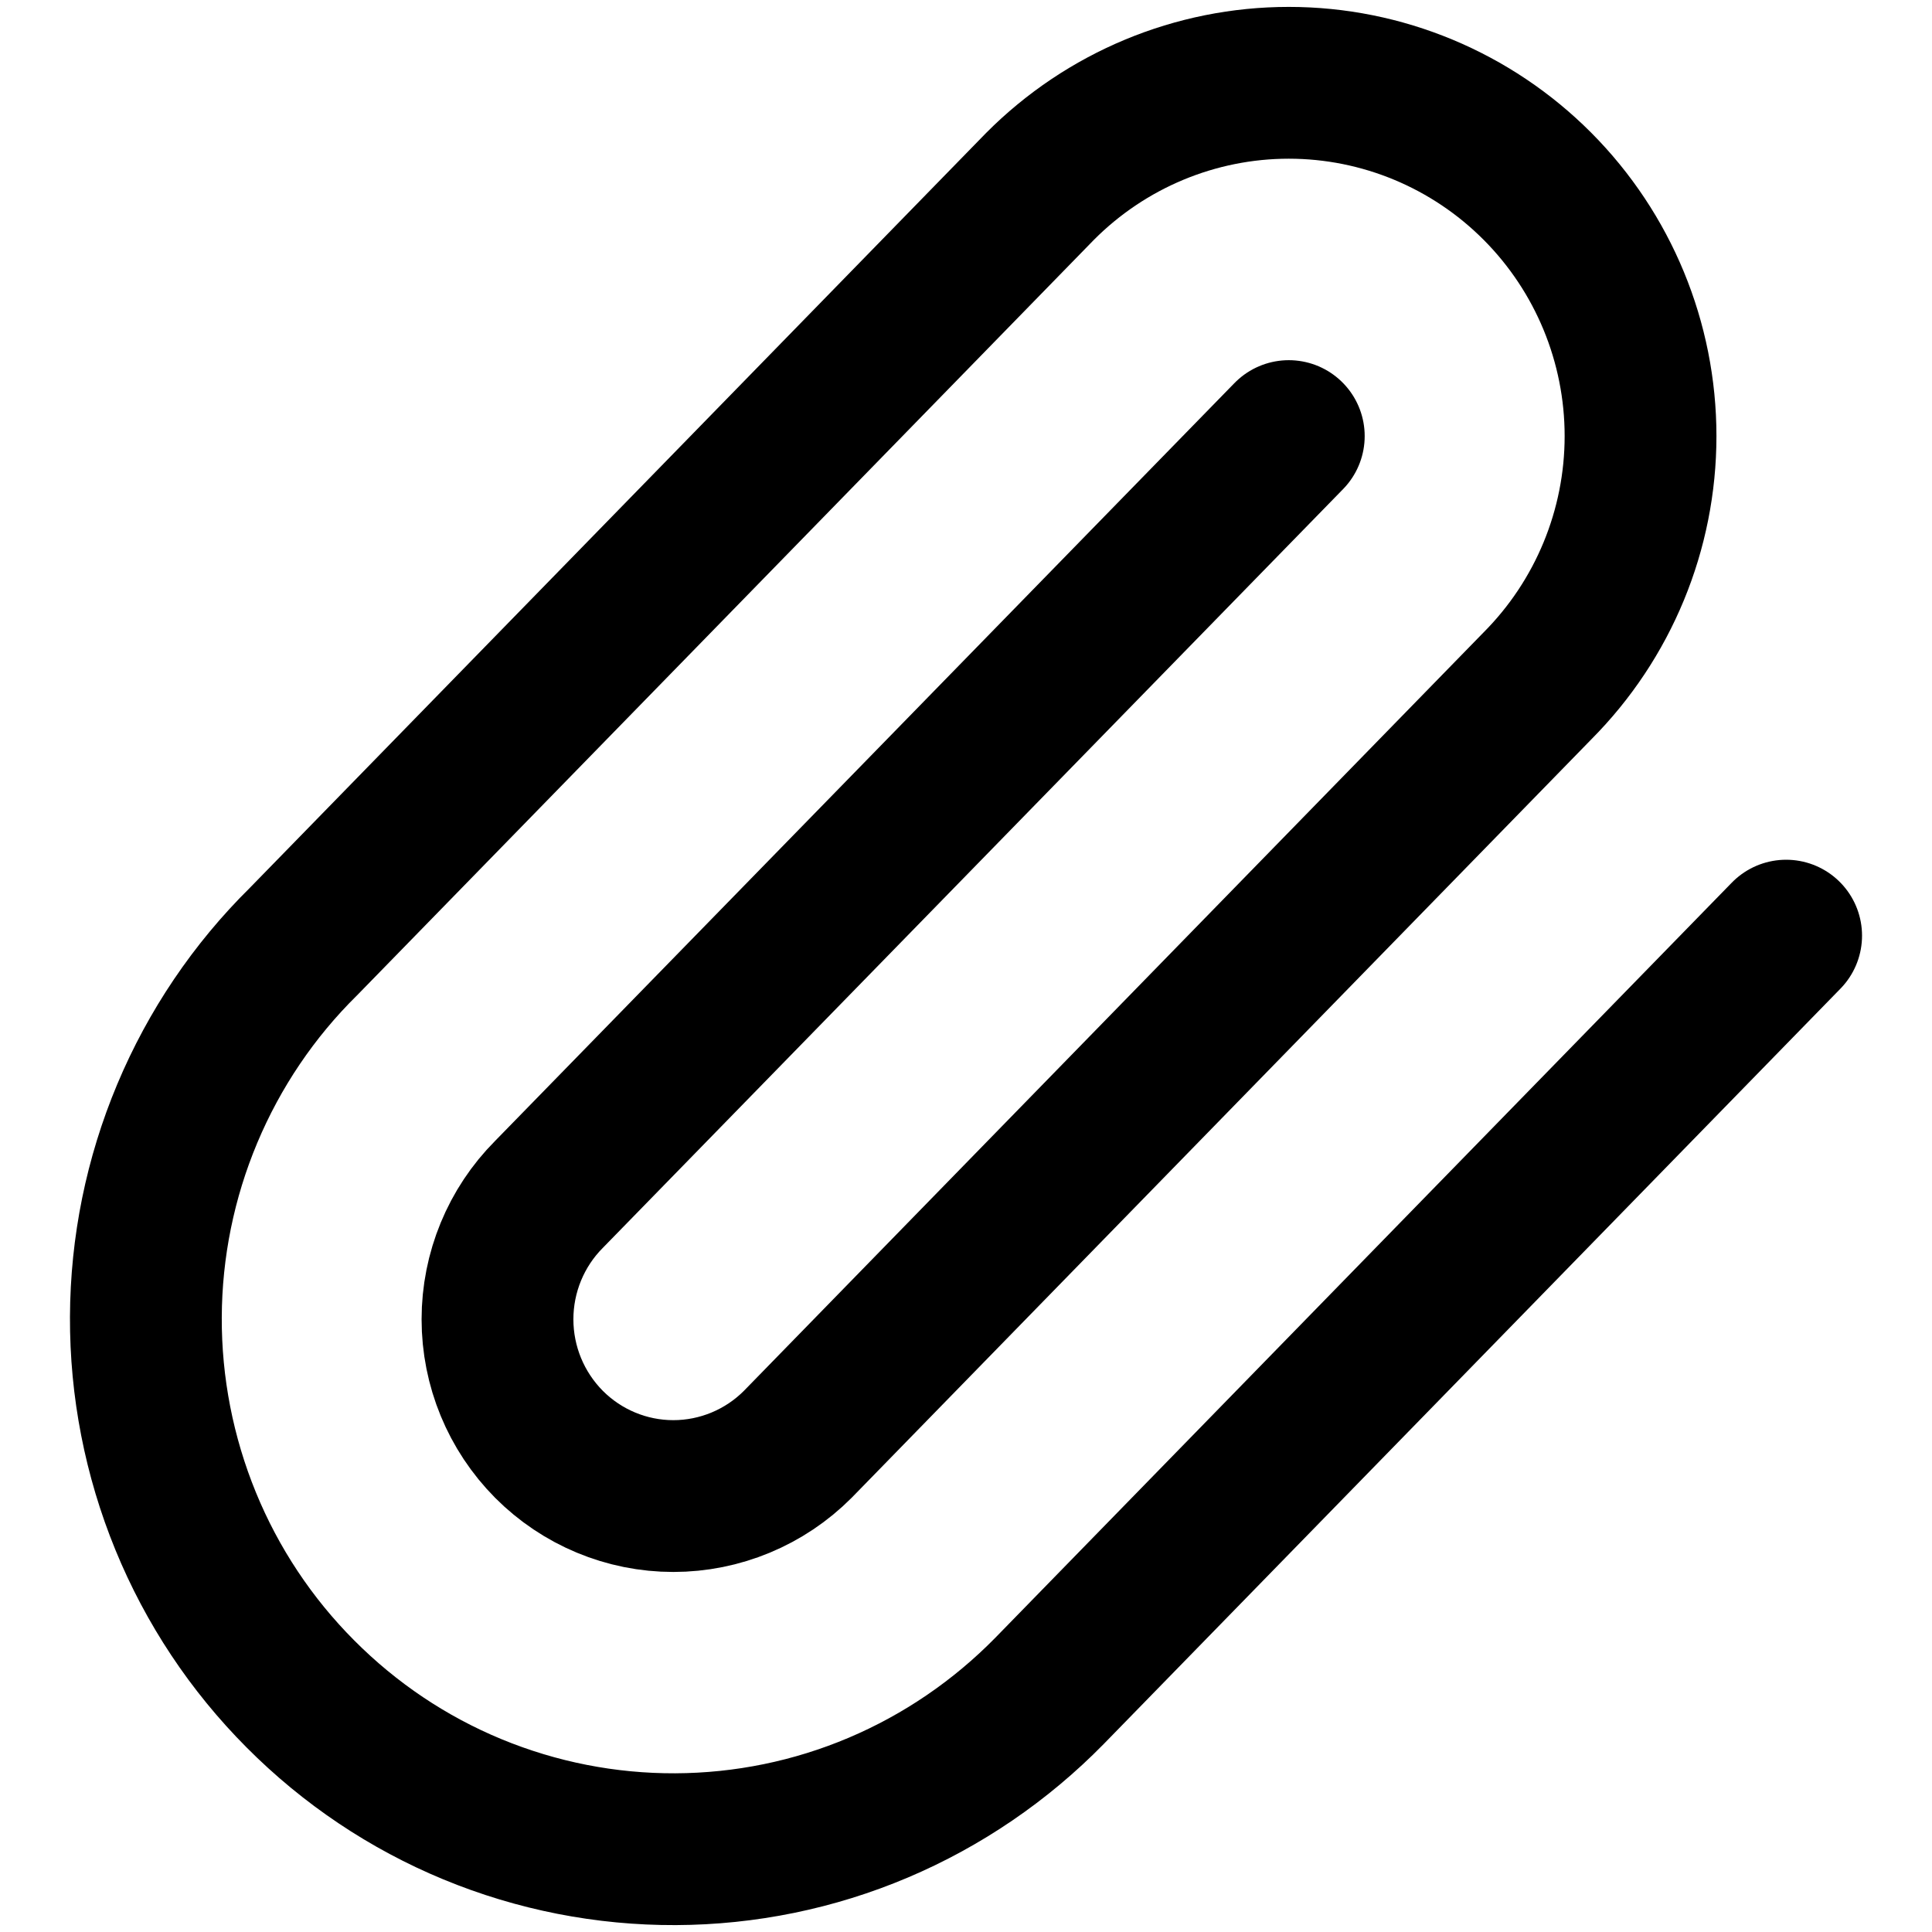
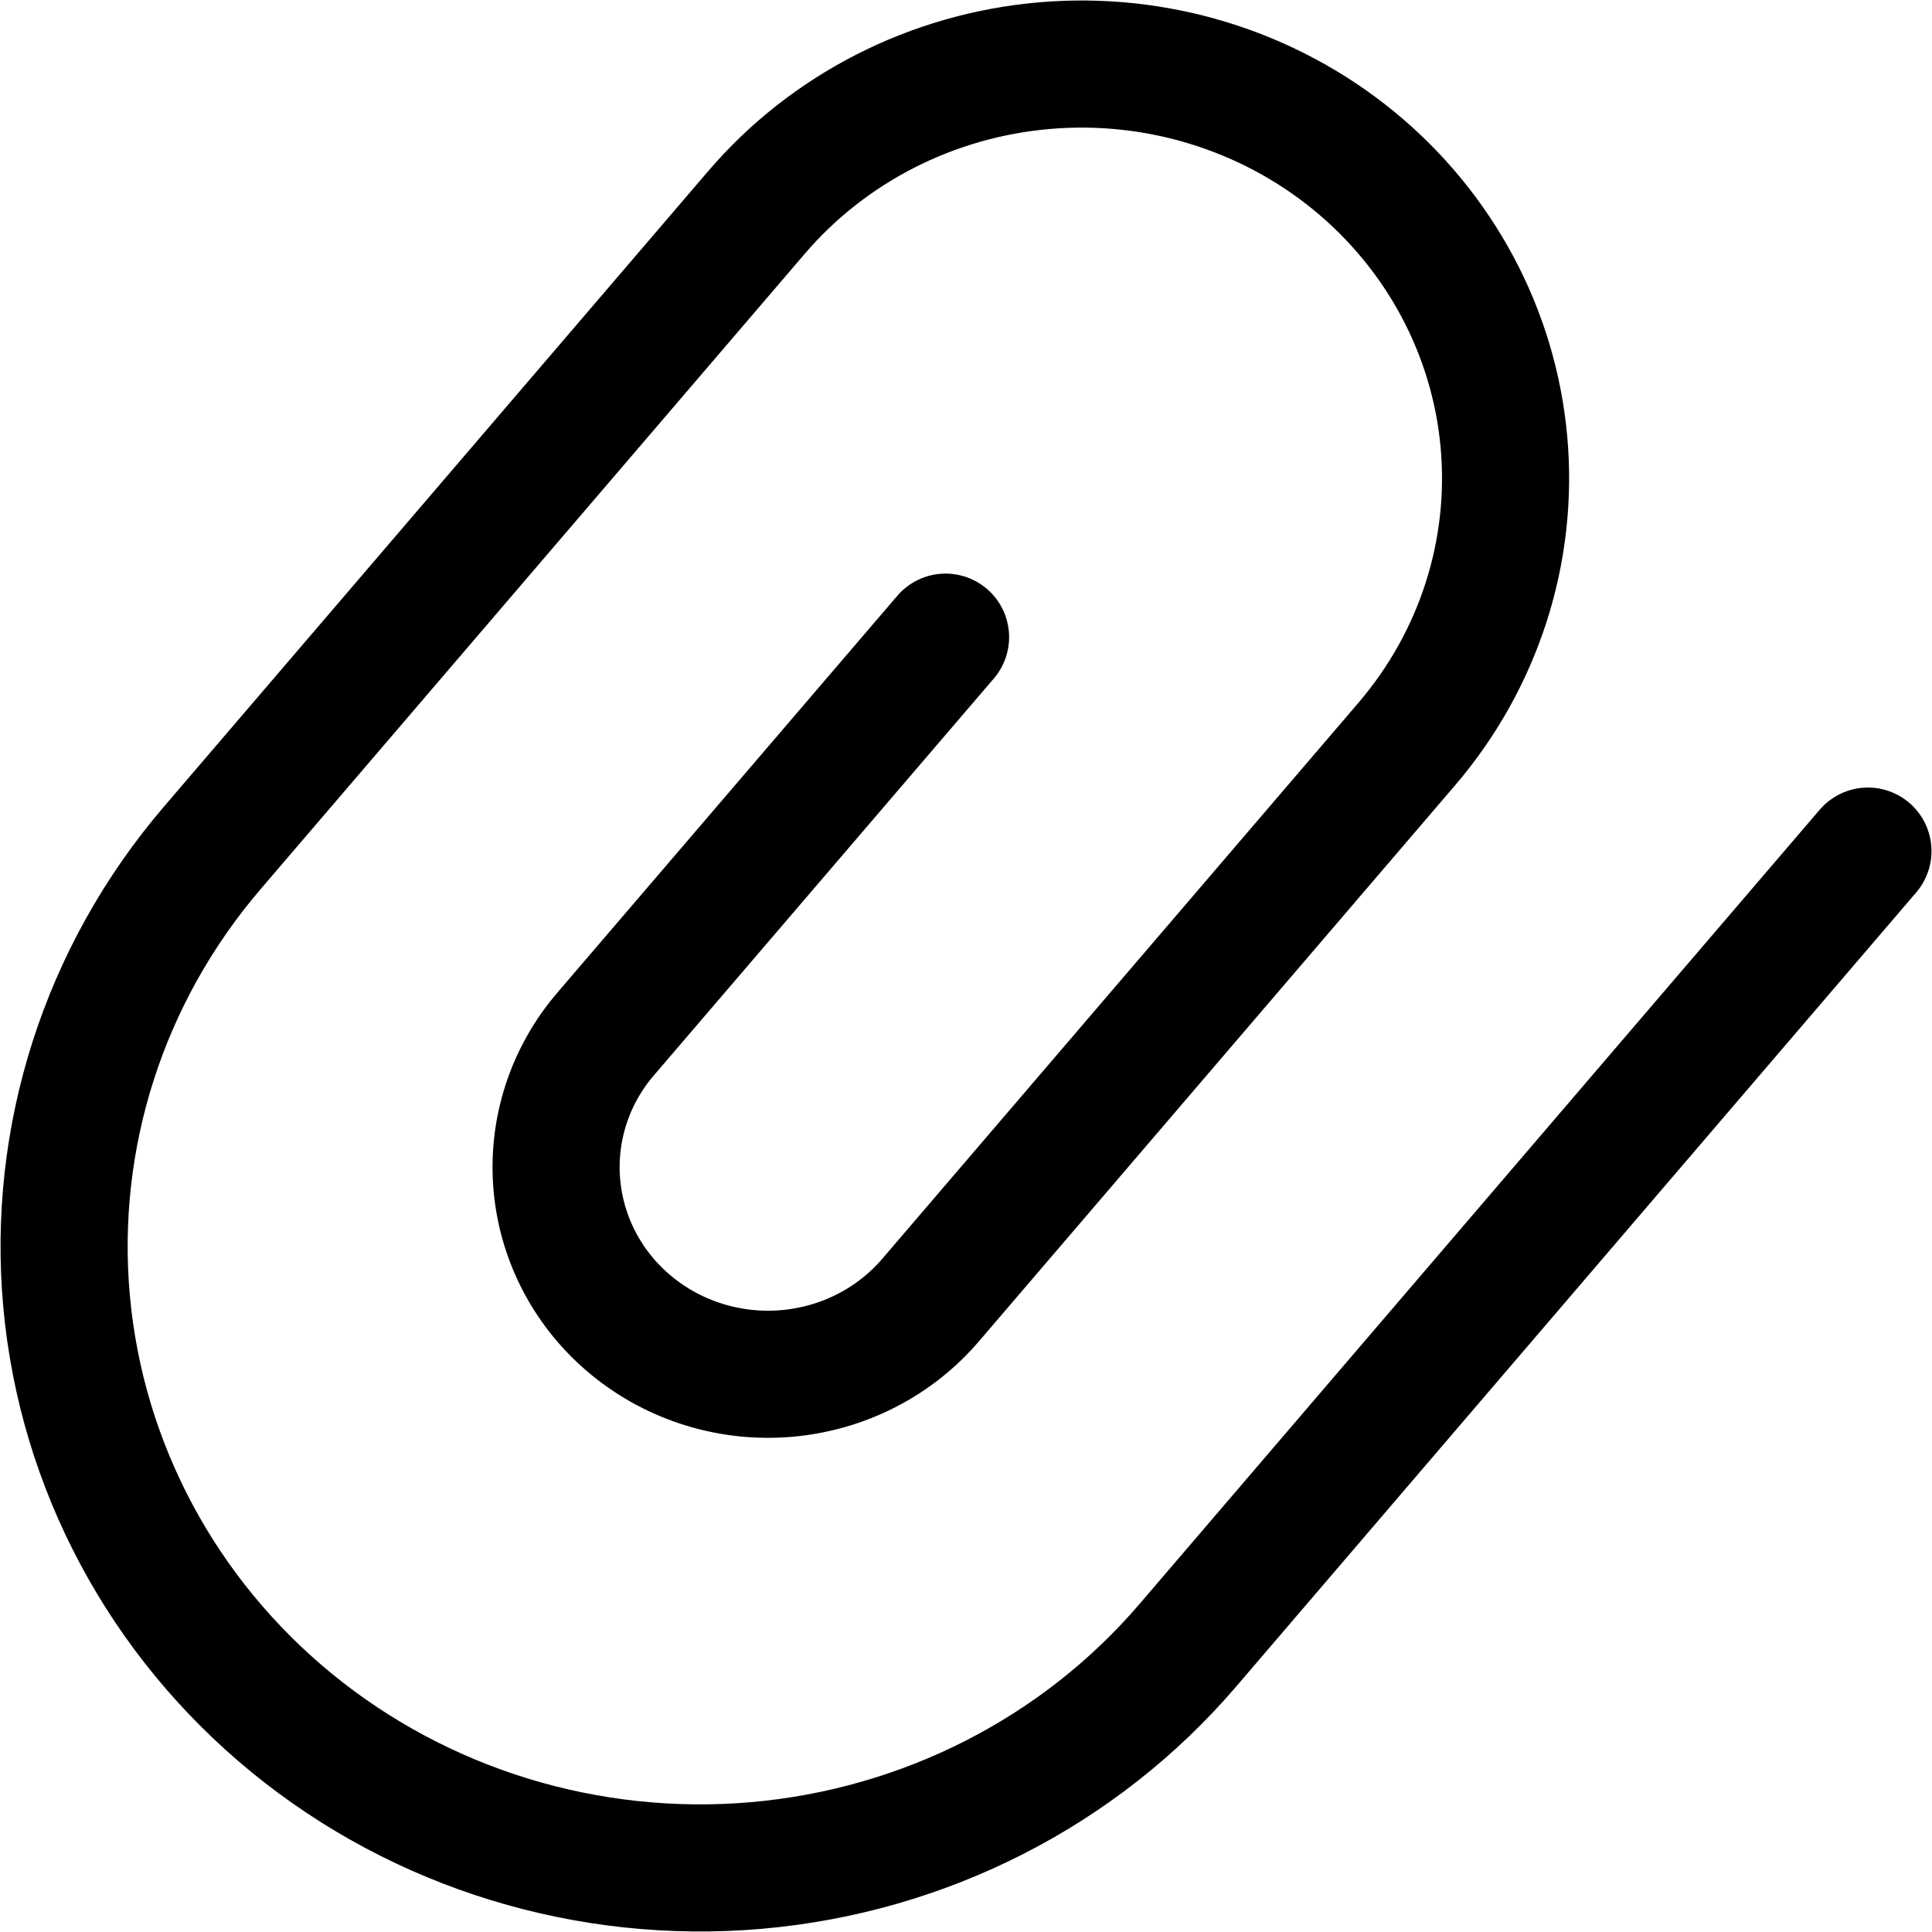
- <svg xmlns="http://www.w3.org/2000/svg" width="14" height="14" viewBox="0 0 14 14" fill="none">
-   <path d="M9.339 3.16L3.978 8.655C3.739 8.895 3.605 9.221 3.605 9.56C3.605 9.9 3.739 10.225 3.978 10.466C4.217 10.706 4.541 10.841 4.879 10.841C5.217 10.841 5.542 10.706 5.781 10.466L11.141 4.97C11.619 4.49 11.888 3.839 11.888 3.16C11.888 2.481 11.619 1.83 11.141 1.35C10.663 0.87 10.015 0.6 9.339 0.6C8.663 0.6 8.015 0.87 7.537 1.35L2.199 6.823C1.839 7.178 1.553 7.602 1.357 8.069C1.161 8.536 1.059 9.037 1.057 9.544C1.055 10.051 1.153 10.553 1.345 11.022C1.537 11.491 1.82 11.917 2.177 12.275C2.534 12.634 2.957 12.918 3.424 13.111C3.891 13.304 4.391 13.402 4.895 13.4C5.4 13.398 5.899 13.296 6.364 13.099C6.829 12.902 7.251 12.614 7.605 12.253L12.943 6.78" stroke="black" style="stroke:black;stroke-opacity:1;" stroke-width="1.1" stroke-linecap="round" stroke-linejoin="round" />
+ <svg xmlns="http://www.w3.org/2000/svg" width="19" height="19" viewBox="0 0 19 19" fill="none">
+   <path d="M9.299 6.266L5.954 10.171C5.599 10.586 5.428 11.121 5.477 11.659C5.526 12.197 5.791 12.694 6.215 13.04C6.639 13.387 7.187 13.555 7.738 13.507C8.289 13.459 8.797 13.2 9.152 12.785L13.834 7.318C14.544 6.489 14.888 5.419 14.79 4.343C14.692 3.267 14.16 2.273 13.312 1.579C12.464 0.886 11.369 0.55 10.267 0.646C9.166 0.742 8.148 1.261 7.439 2.09L2.088 8.338C1.023 9.581 0.508 11.186 0.655 12.801C0.802 14.415 1.599 15.906 2.871 16.946C4.143 17.986 5.786 18.489 7.438 18.346C9.09 18.202 10.617 17.424 11.681 16.181L18.37 8.37" stroke="black" style="stroke:black;stroke-opacity:1;" stroke-width="1.25" stroke-linecap="round" stroke-linejoin="round" vector-effect="non-scaling-stroke" />
</svg>
